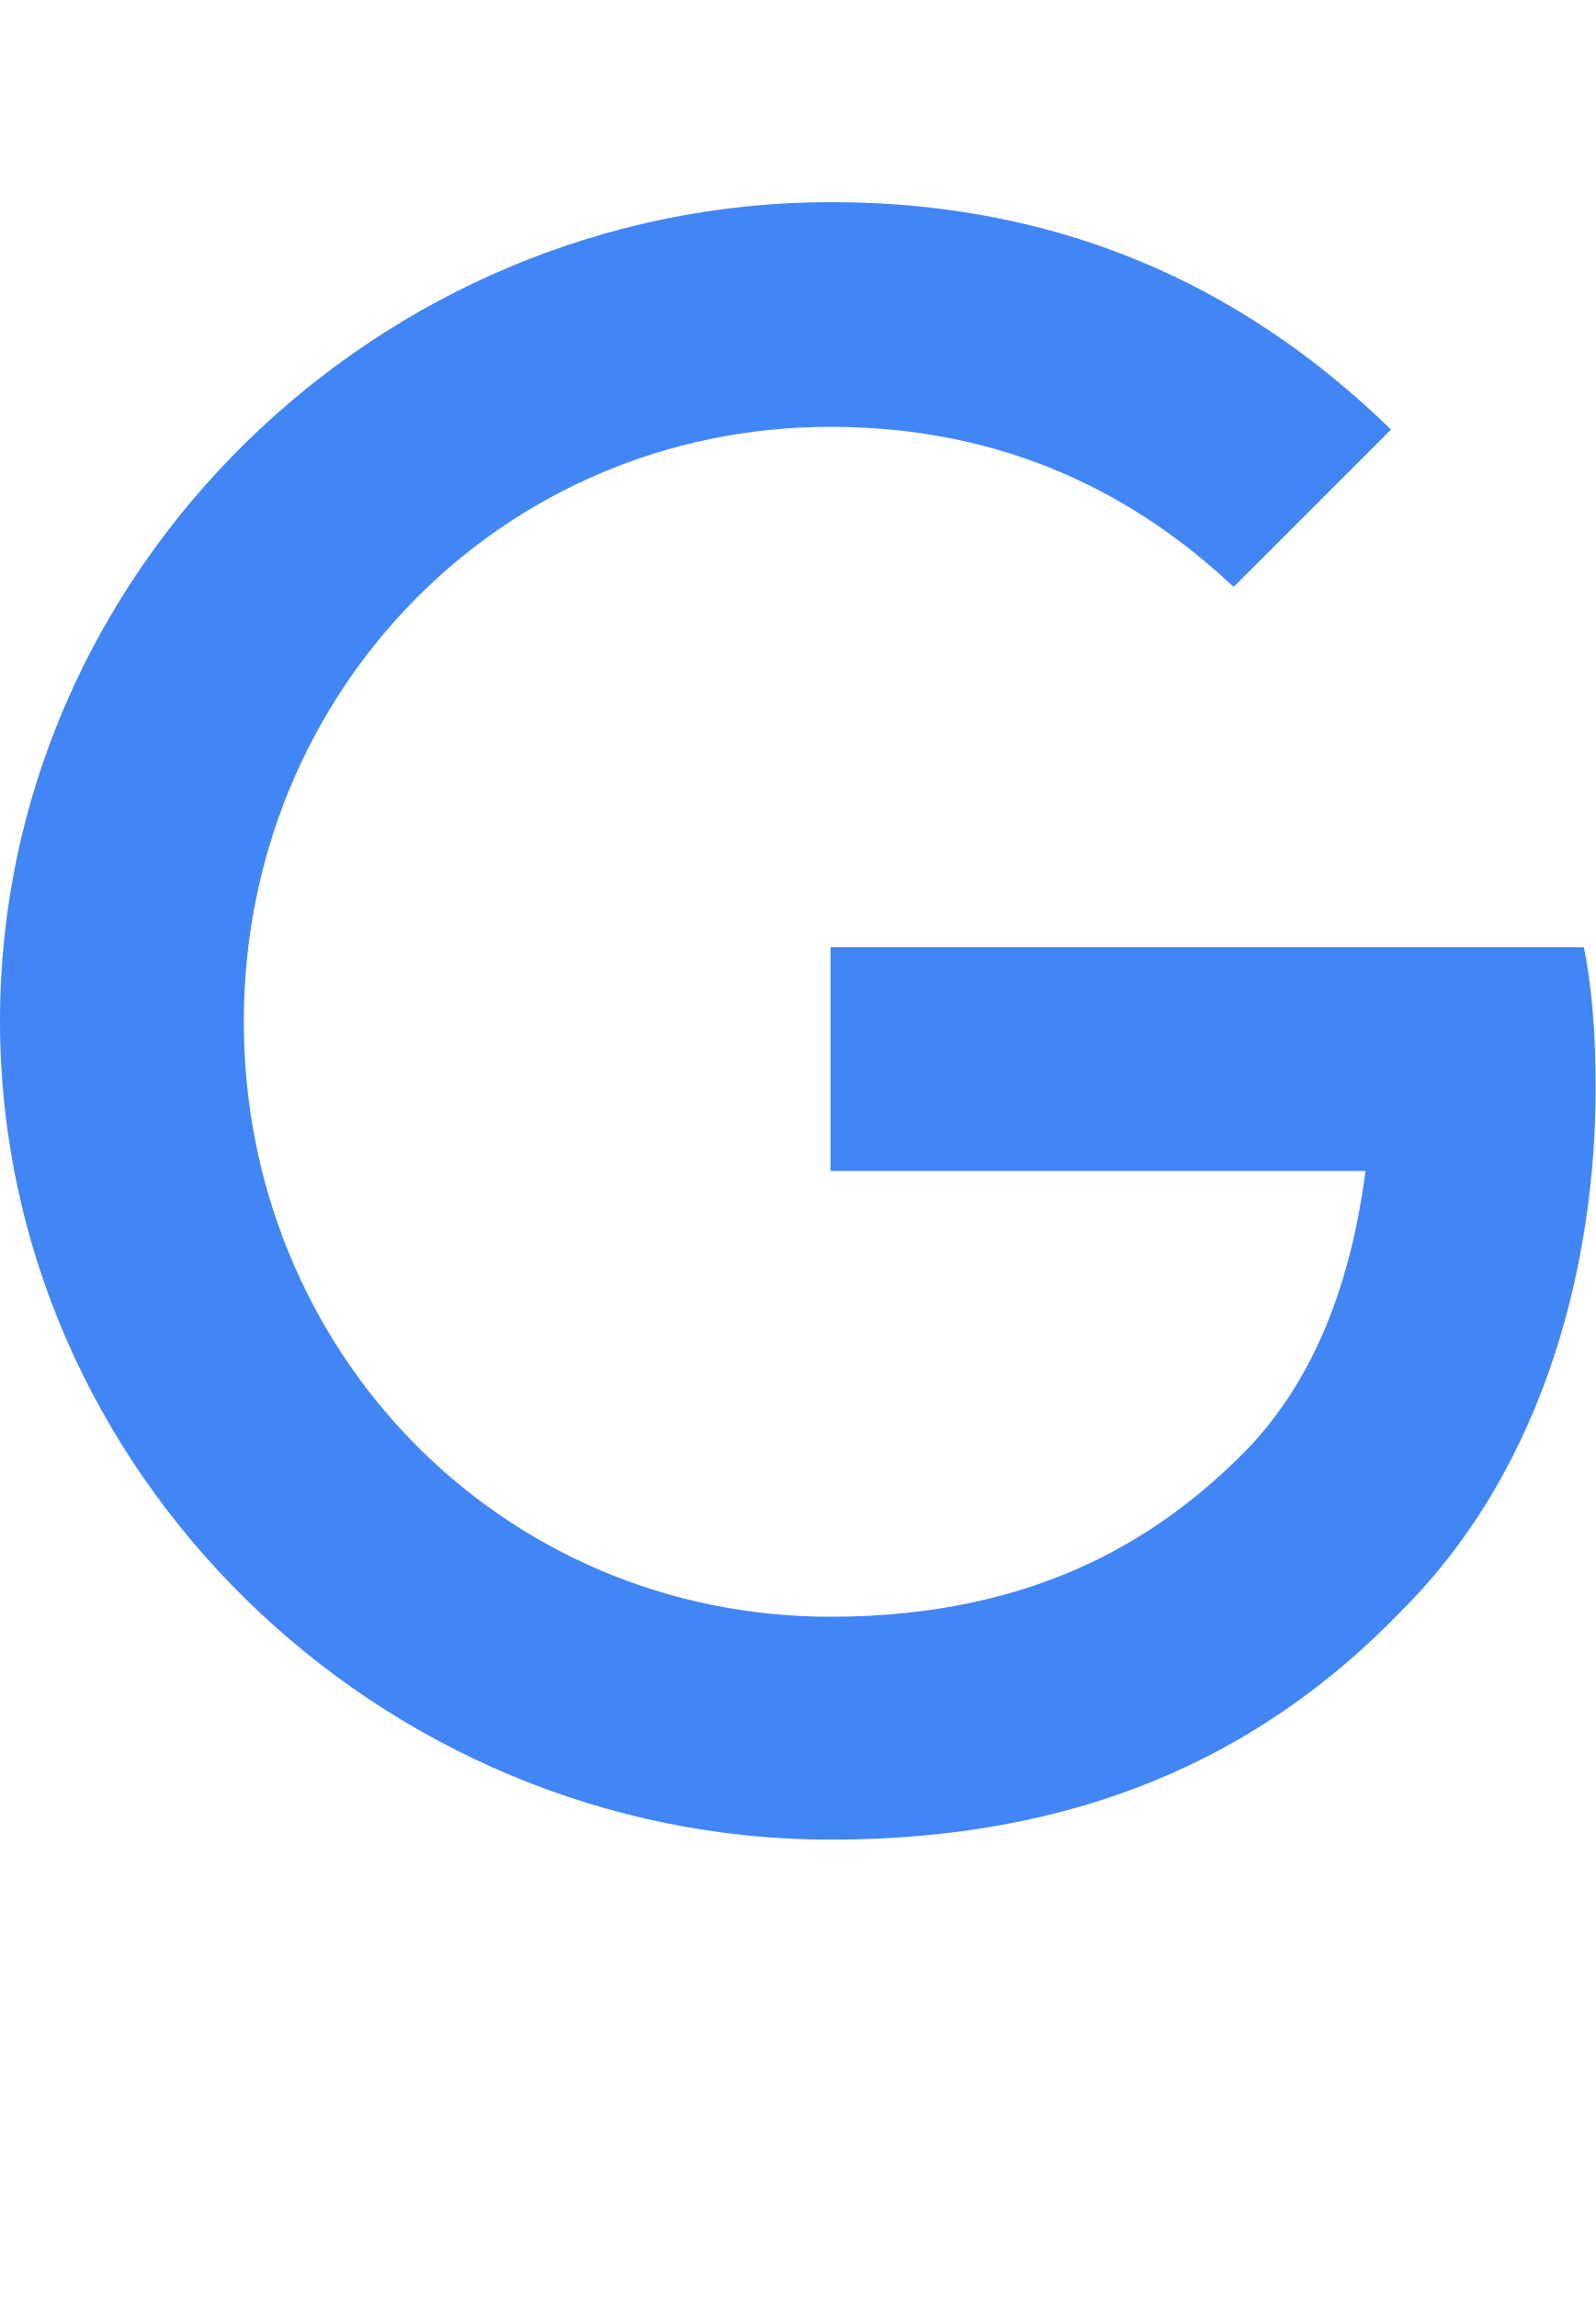
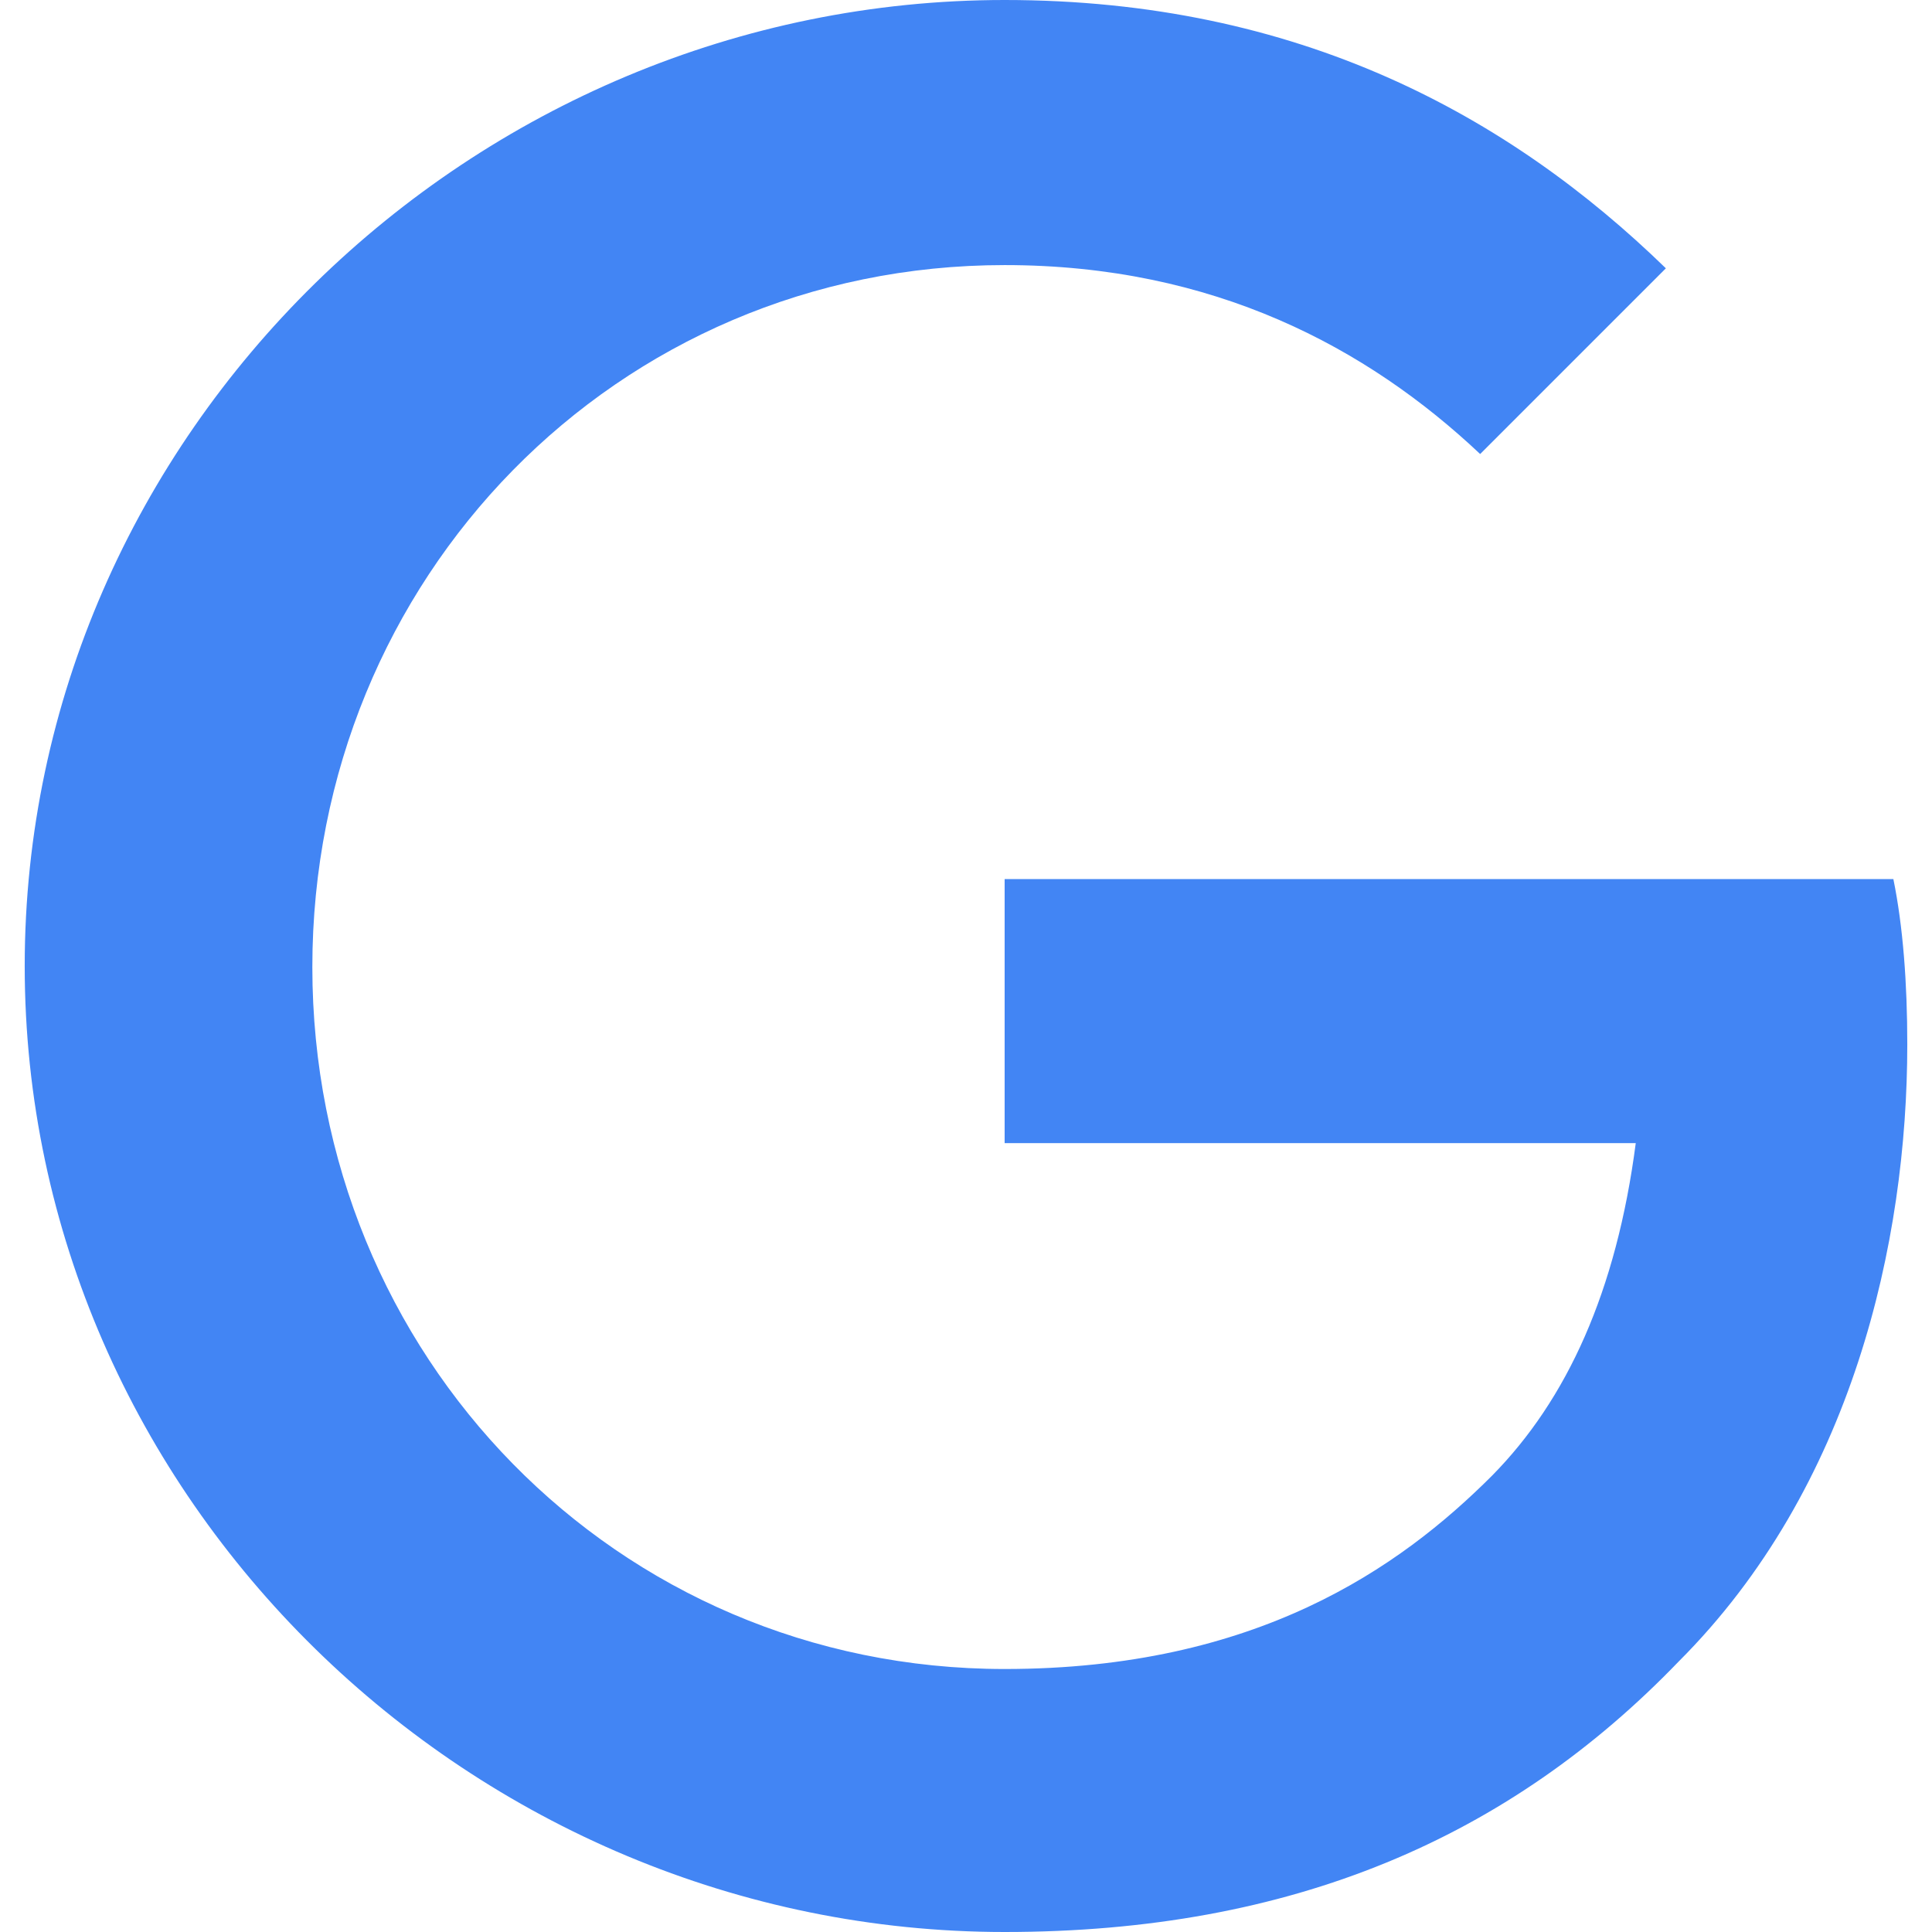
- <svg xmlns="http://www.w3.org/2000/svg" viewBox="0 0 18.755 27" width="18.755" height="27" role="img" aria-label="Google">
-   <g transform="translate(-0.2462 2.3761) scale(0.802)">
-     <path fill="#4285F4" d="M12.48 10.92v3.28h7.84c-.24 1.84-.853 3.187-1.787 4.133-1.147 1.147-2.933 2.4-6.053 2.4-4.827 0-8.6-3.893-8.6-8.72s3.773-8.72 8.6-8.72c2.6 0 4.507 1.027 5.907 2.347l2.307-2.307C18.747 1.44 16.133 0 12.48 0 5.867 0 .307 5.387.307 12s5.56 12 12.173 12c3.573 0 6.267-1.173 8.373-3.36 2.16-2.16 2.84-5.213 2.84-7.667 0-.76-.053-1.467-.173-2.053H12.48z" />
-   </g>
+ <svg xmlns="http://www.w3.org/2000/svg" viewBox="0 0 24 24" width="24" height="24" role="img" aria-label="Google">
+   <path fill="#4285F4" d="M12.48 10.92v3.28h7.84c-.24 1.84-.853 3.187-1.787 4.133-1.147 1.147-2.933 2.4-6.053 2.4-4.827 0-8.6-3.893-8.6-8.72s3.773-8.72 8.6-8.72c2.6 0 4.507 1.027 5.907 2.347l2.307-2.307C18.747 1.44 16.133 0 12.48 0 5.867 0 .307 5.387.307 12s5.56 12 12.173 12c3.573 0 6.267-1.173 8.373-3.36 2.16-2.16 2.84-5.213 2.84-7.667 0-.76-.053-1.467-.173-2.053H12.48z" />
</svg>
